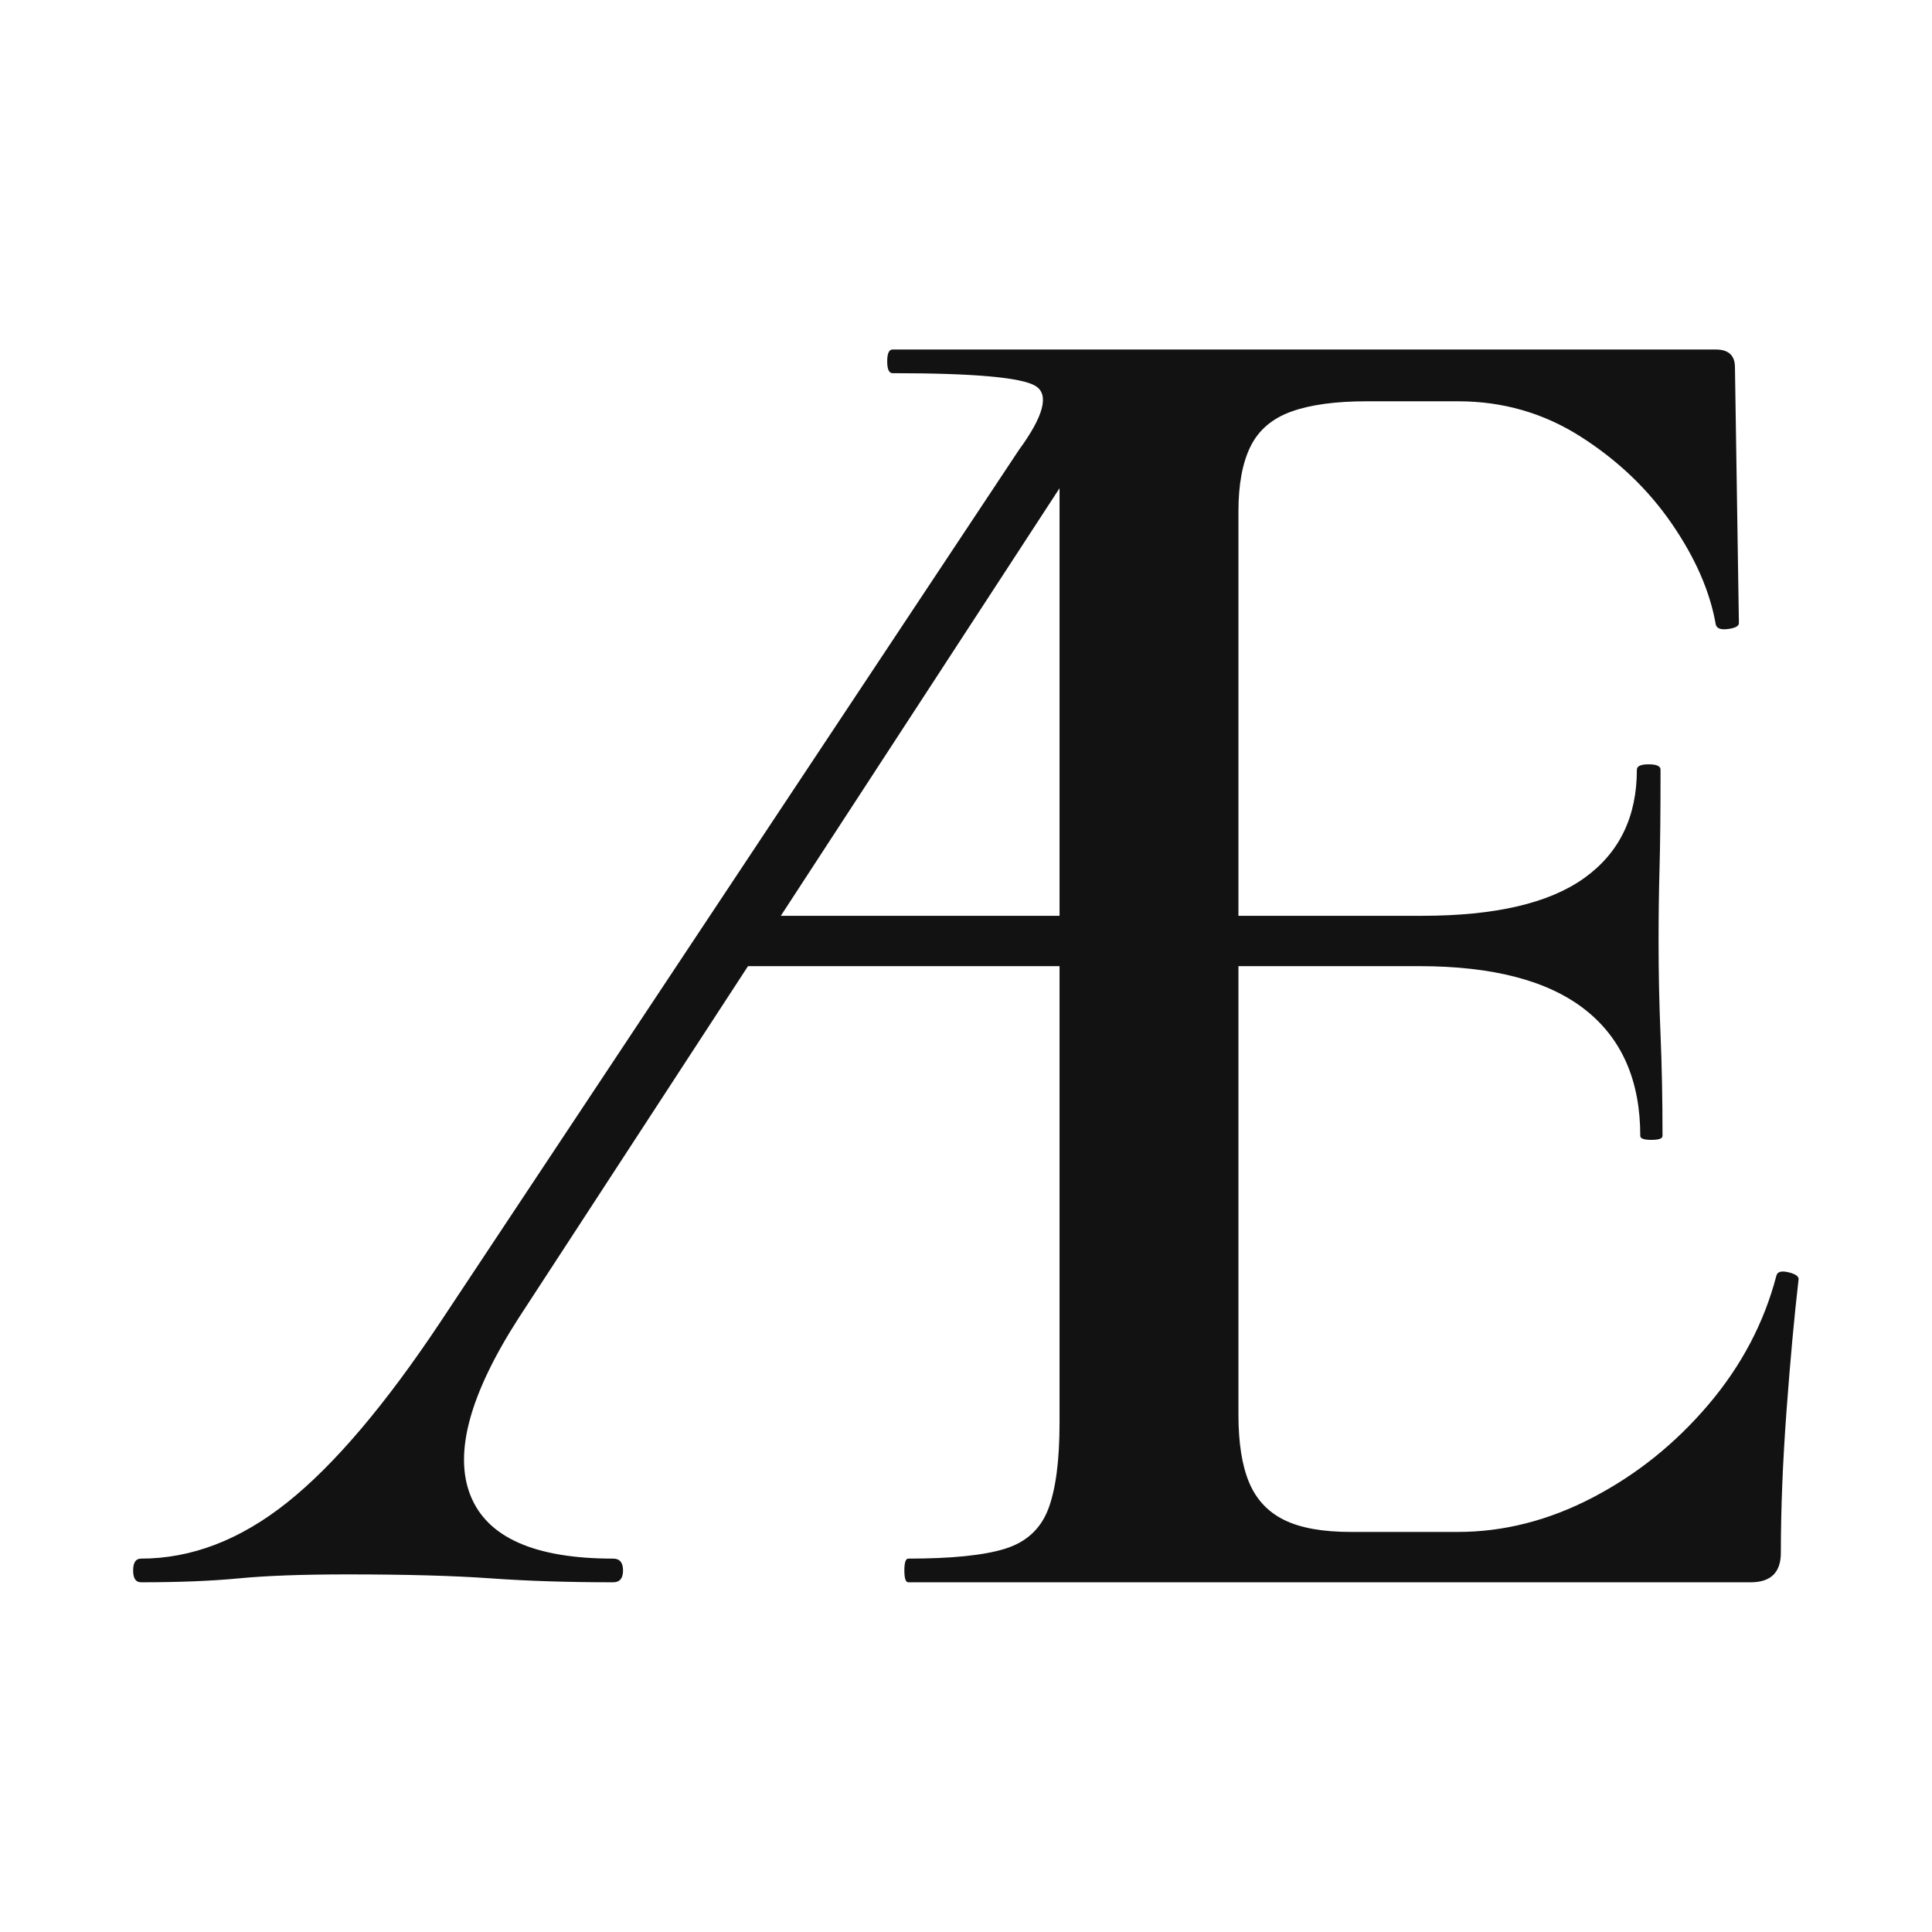
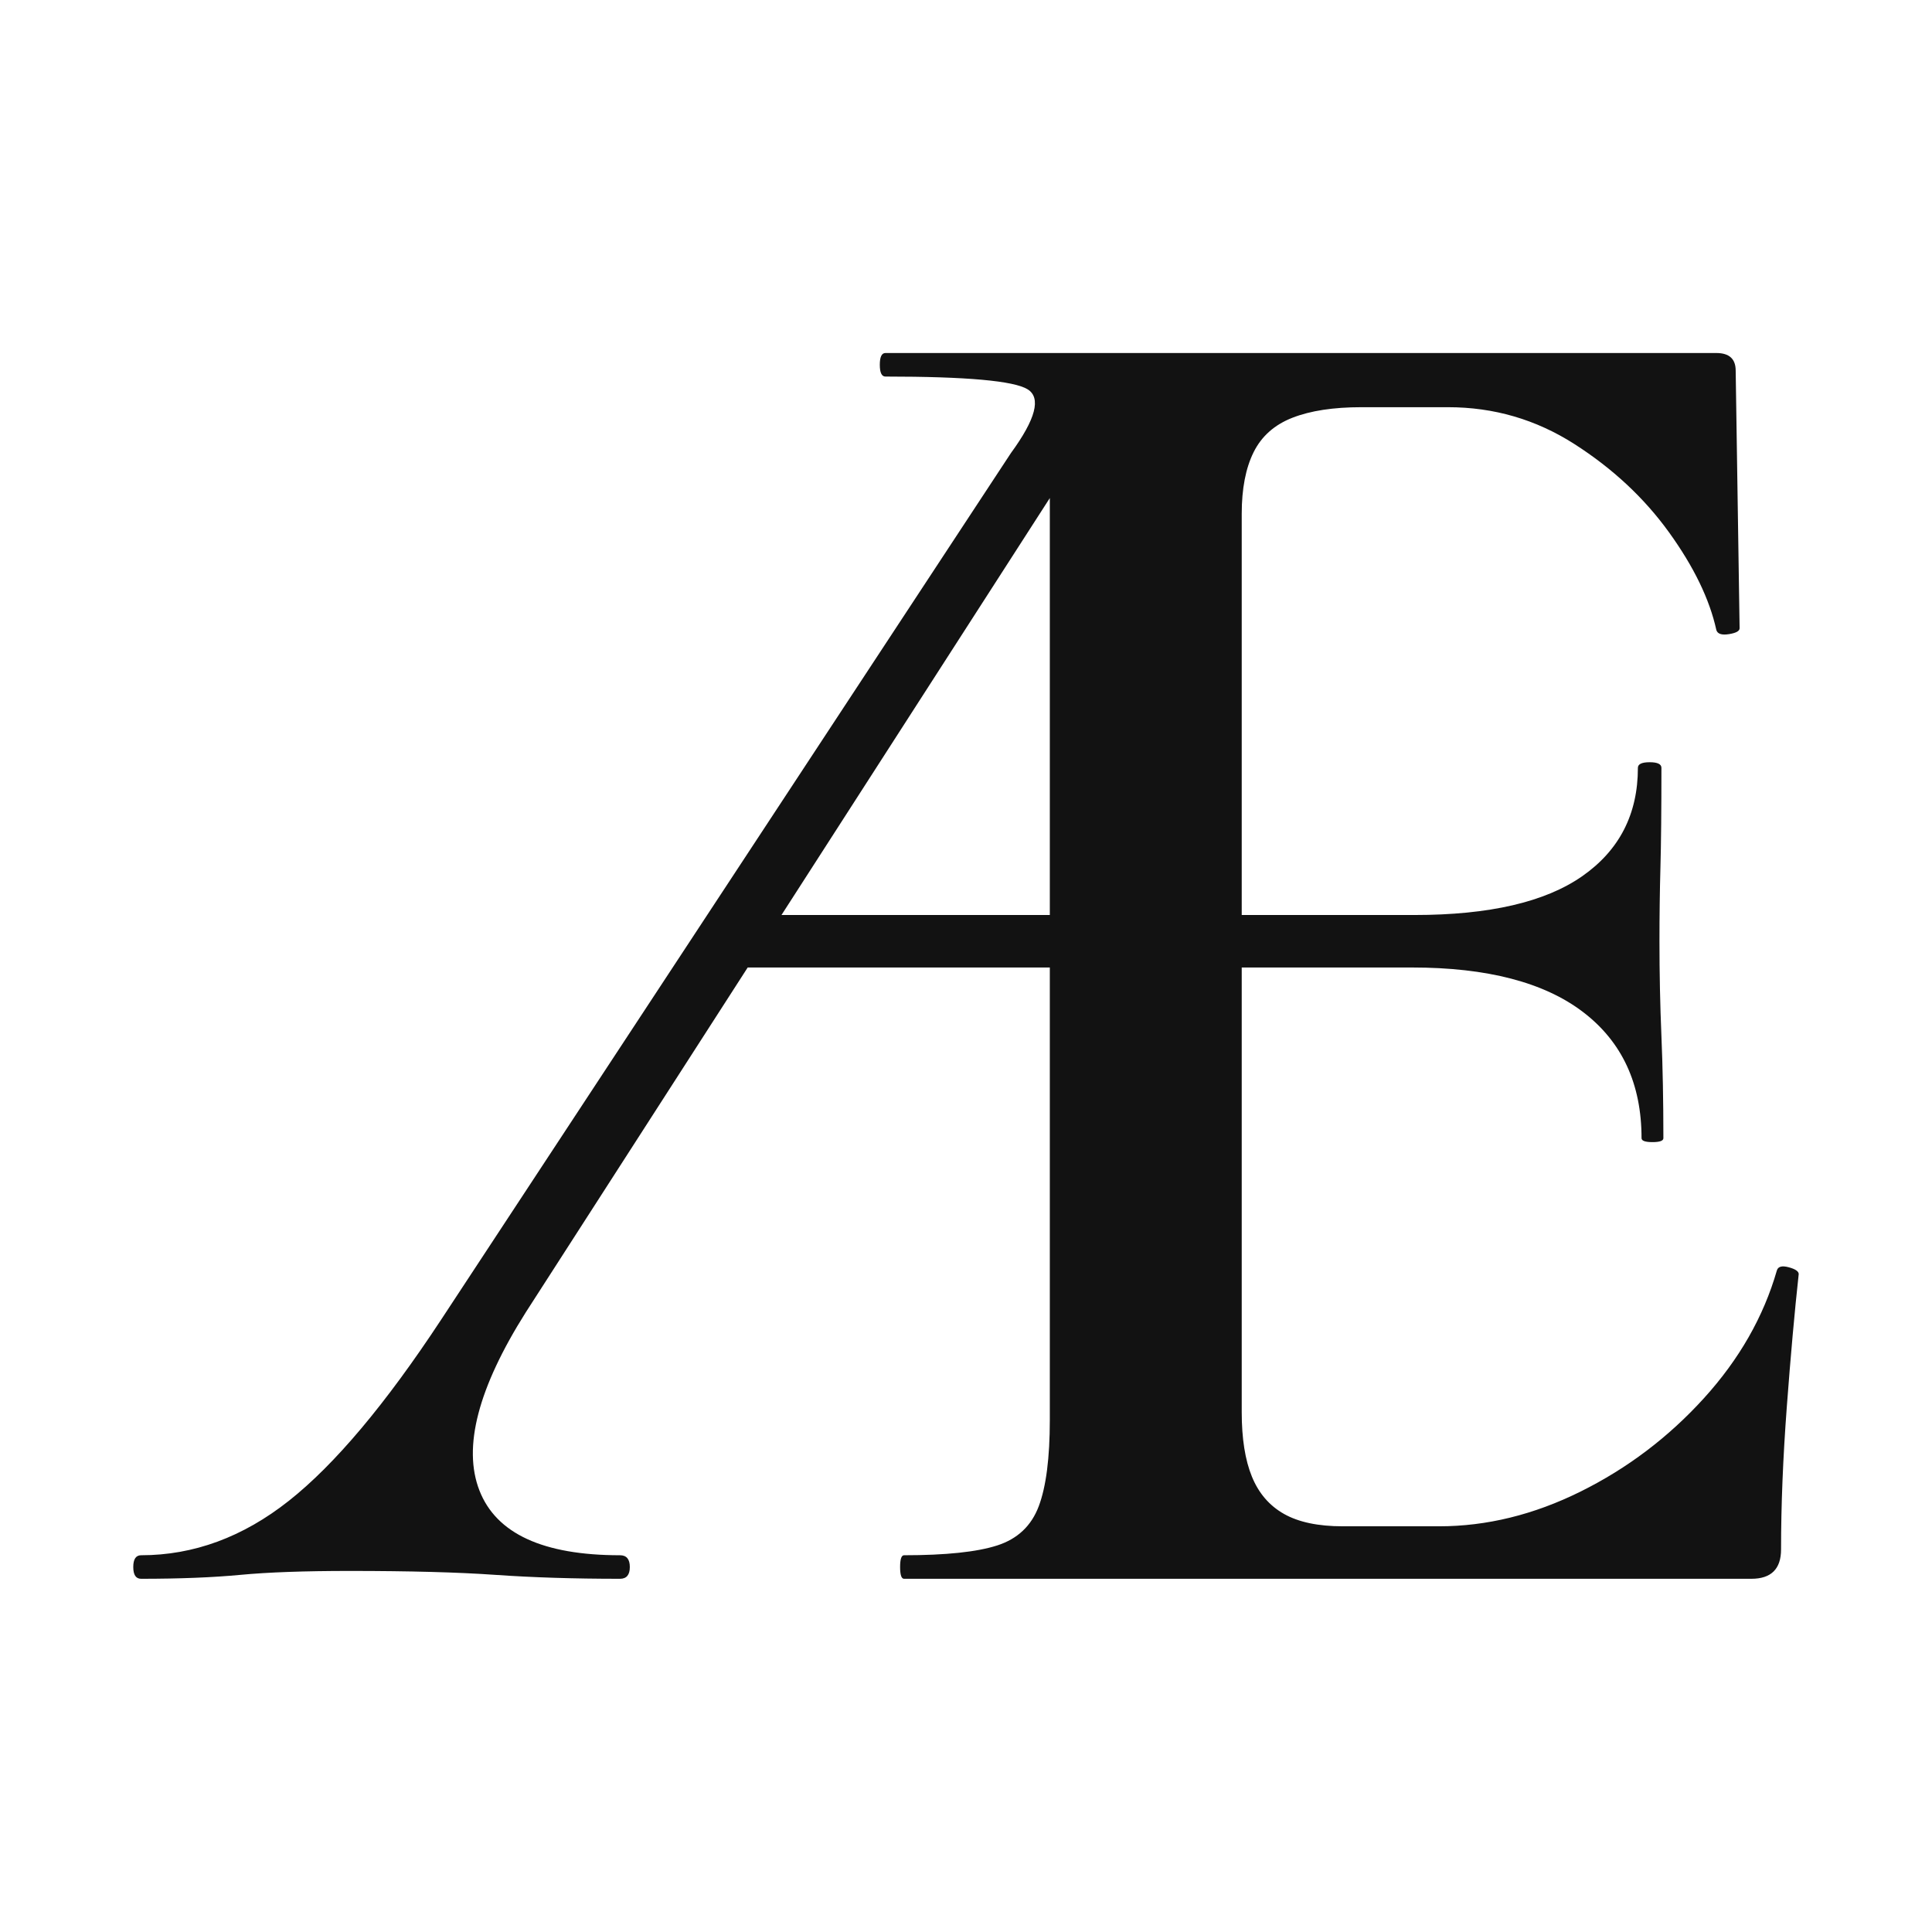
- <svg xmlns="http://www.w3.org/2000/svg" viewBox="-75.2 -802.2 979.5 979.5">
-   <path d="M-3.7 0.0Q-7.7 0.0 -7.7 -6.0Q-7.7 -12.0 -3.7 -12.0Q34.725 -12.0 70.463 -40.513Q106.2 -69.025 148.1 -132.0L441.326 -574.0Q460.326 -600.0 449.826 -606.5Q439.326 -613.0 377.326 -613.0Q374.601 -613.0 374.601 -619.0Q374.601 -625.0 377.326 -625.0H794.674Q804.399 -625.0 804.399 -616.0L806.399 -486.3Q806.399 -484.025 800.899 -483.3Q795.399 -482.575 794.674 -485.575Q790.325 -510.601 772.387 -536.688Q754.45 -562.776 726.288 -580.763Q698.125 -598.75 664.051 -598.75H617.65Q593.975 -598.75 579.462 -593.525Q564.949 -588.3 558.812 -575.888Q552.674 -563.475 552.674 -543.0V-85.0Q552.674 -63.525 558.087 -50.612Q563.5 -37.7 575.837 -31.612Q588.175 -25.525 609.675 -25.525H663.851Q698.826 -25.525 732.288 -42.975Q765.75 -60.425 790.9 -90.012Q816.05 -119.6 825.399 -155.425Q826.124 -158.425 831.399 -157.2Q836.674 -155.975 836.674 -153.7Q833.399 -125.525 830.537 -86.85Q827.674 -48.175 827.674 -15.0Q827.674 0.0 812.399 0.0H385.3Q383.3 0.0 383.3 -6.0Q383.3 -12.0 385.3 -12.0Q418.225 -12.0 434.326 -17.0Q450.426 -22.0 456.201 -37.0Q461.976 -52.0 461.976 -81.0V-588.725L494.125 -604.0L187.674 -133.875Q150.574 -76.15 163.299 -44.075Q176.024 -12.0 235.674 -12.0Q240.674 -12.0 240.674 -6.0Q240.674 0.0 235.674 0.0Q201.325 0.0 173.425 -2.0Q145.525 -4.0 101.0 -4.0Q66.825 -4.0 46.013 -2.0Q25.2 0.0 -3.7 0.0ZM290.0 -312.375 305.0 -337.9H528.399L535.399 -312.375ZM756.399 -226.3Q756.399 -268.4 728.337 -290.388Q700.275 -312.375 644.3 -312.375H489.976V-337.9H645.85Q701.275 -337.9 727.975 -357.025Q754.674 -376.15 754.674 -411.975Q754.674 -414.7 760.674 -414.7Q766.674 -414.7 766.674 -411.975Q766.674 -380.075 766.174 -362.262Q765.674 -344.45 765.674 -325.0Q765.674 -300.825 766.674 -277.513Q767.674 -254.2 767.674 -226.3Q767.674 -224.3 762.037 -224.3Q756.399 -224.3 756.399 -226.3Z" fill="#121212" />
+ <svg xmlns="http://www.w3.org/2000/svg" viewBox="-77.3 -805.0 985.1 985.1">
+   <path d="M-5.35 0.0Q-9.35 0.0 -9.35 -6.0Q-9.35 -12.0 -5.35 -12.0Q34.862 -12.0 69.981 -39.756Q105.1 -67.513 147.55 -132.0L438.163 -574.0Q457.163 -600.0 446.663 -606.5Q436.163 -613.0 374.163 -613.0Q371.3 -613.0 371.3 -619.0Q371.3 -625.0 374.163 -625.0H797.837Q807.7 -625.0 807.7 -616.0L809.7 -484.65Q809.7 -482.513 804.2 -481.65Q798.7 -480.788 797.837 -483.788Q792.662 -507.3 773.694 -533.594Q754.725 -559.888 725.394 -578.631Q696.063 -597.375 661.025 -597.375H616.825Q595.487 -597.375 581.731 -592.013Q567.975 -586.65 561.906 -574.444Q555.837 -562.238 555.837 -543.0V-85.0Q555.837 -64.762 561.043 -52.056Q566.25 -39.35 577.419 -33.056Q588.587 -26.762 607.338 -26.762H656.426Q692.913 -26.762 728.644 -44.487Q764.375 -62.212 791.45 -92.006Q818.525 -121.8 828.7 -157.212Q829.562 -160.212 834.7 -158.85Q839.837 -157.487 839.837 -155.35Q836.7 -126.762 833.768 -87.675Q830.837 -48.587 830.837 -15.0Q830.837 0.0 815.7 0.0H383.65Q381.65 0.0 381.65 -6.0Q381.65 -12.0 383.65 -12.0Q415.613 -12.0 431.163 -17.0Q446.713 -22.0 452.35 -37.0Q457.988 -52.0 457.988 -81.0V-588.862L492.063 -604.0L190.837 -135.937Q154.287 -78.075 167.15 -45.037Q180.012 -12.0 238.837 -12.0Q243.837 -12.0 243.837 -6.0Q243.837 0.0 238.837 0.0Q203.662 0.0 175.212 -2.0Q146.762 -4.0 101.0 -4.0Q66.413 -4.0 45.256 -2.0Q24.1 0.0 -5.35 0.0ZM290.0 -311.688 305.0 -338.45H531.7L538.7 -311.688ZM759.7 -224.65Q759.7 -266.2 729.919 -288.944Q700.138 -311.688 642.65 -311.688H485.988V-338.45H643.925Q701.138 -338.45 729.487 -358.262Q757.837 -378.075 757.837 -413.487Q757.837 -416.35 763.837 -416.35Q769.837 -416.35 769.837 -413.487Q769.837 -381.037 769.337 -362.881Q768.837 -344.725 768.837 -325.0Q768.837 -300.413 769.837 -276.756Q770.837 -253.1 770.837 -224.65Q770.837 -222.65 765.268 -222.65Q759.7 -222.65 759.7 -224.65Z" fill="#121212" />
  <style>@media (prefers-color-scheme: dark) { path { fill: #fafafa } }</style>
</svg>
